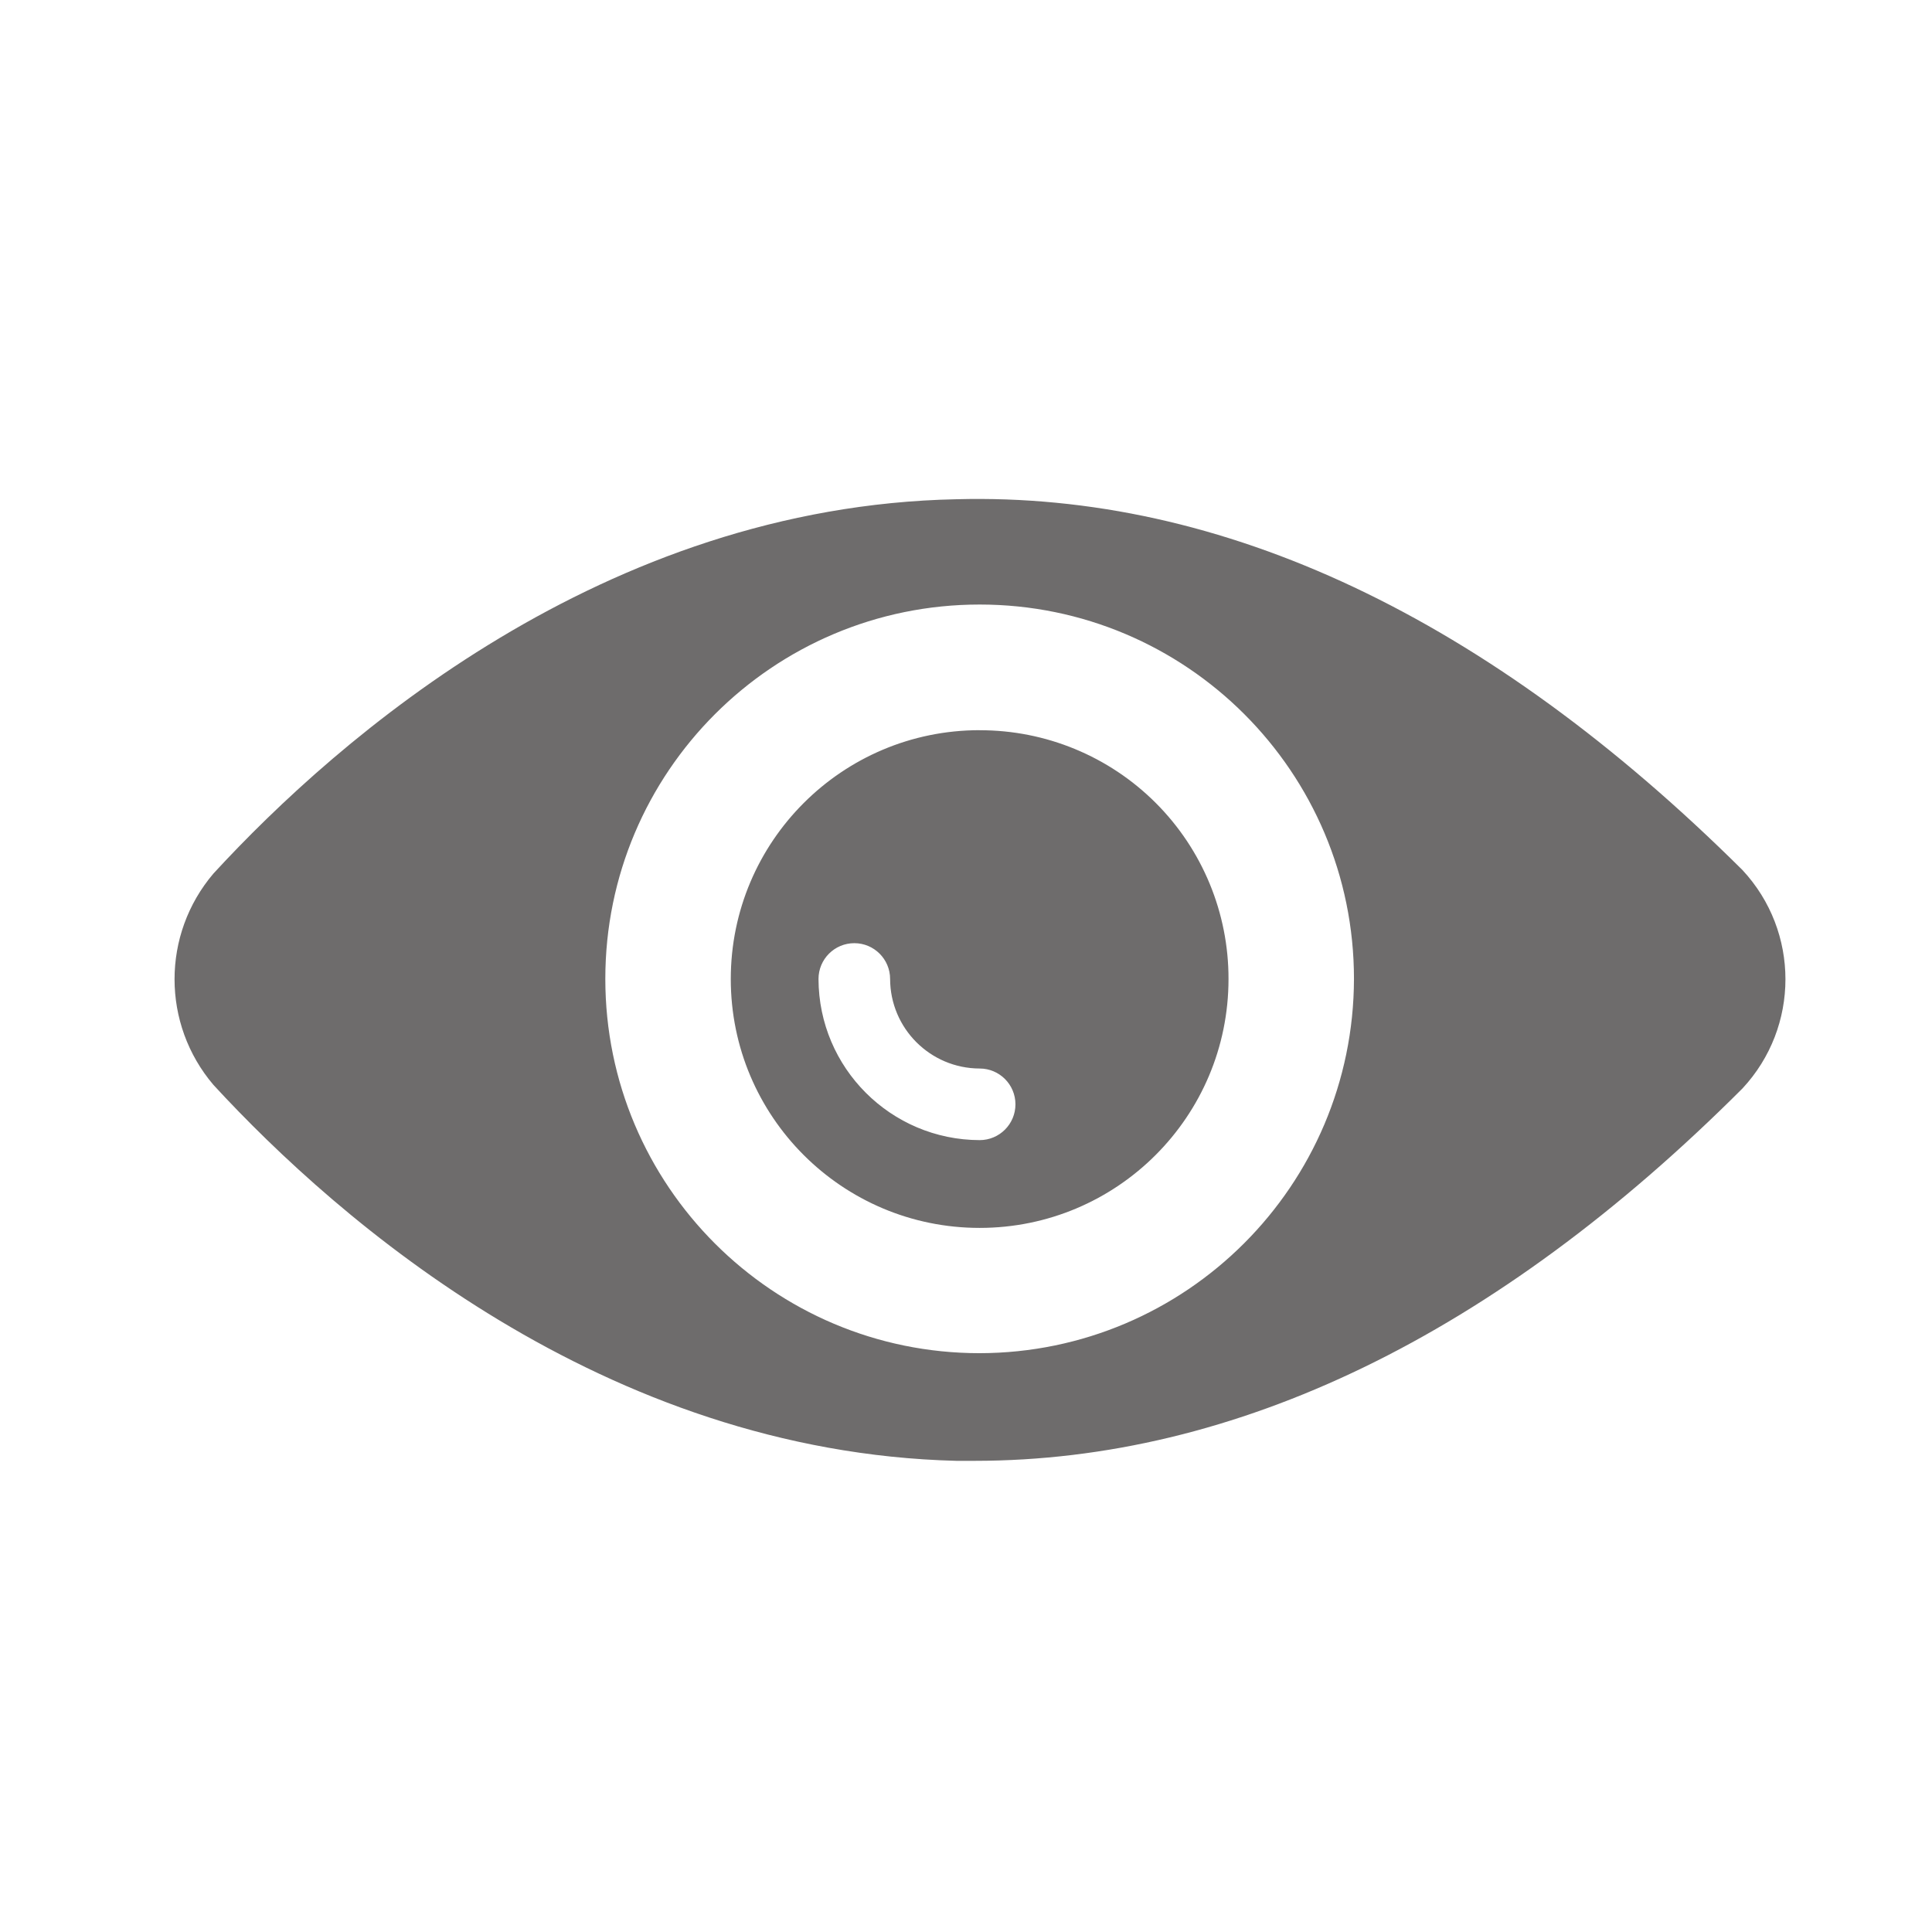
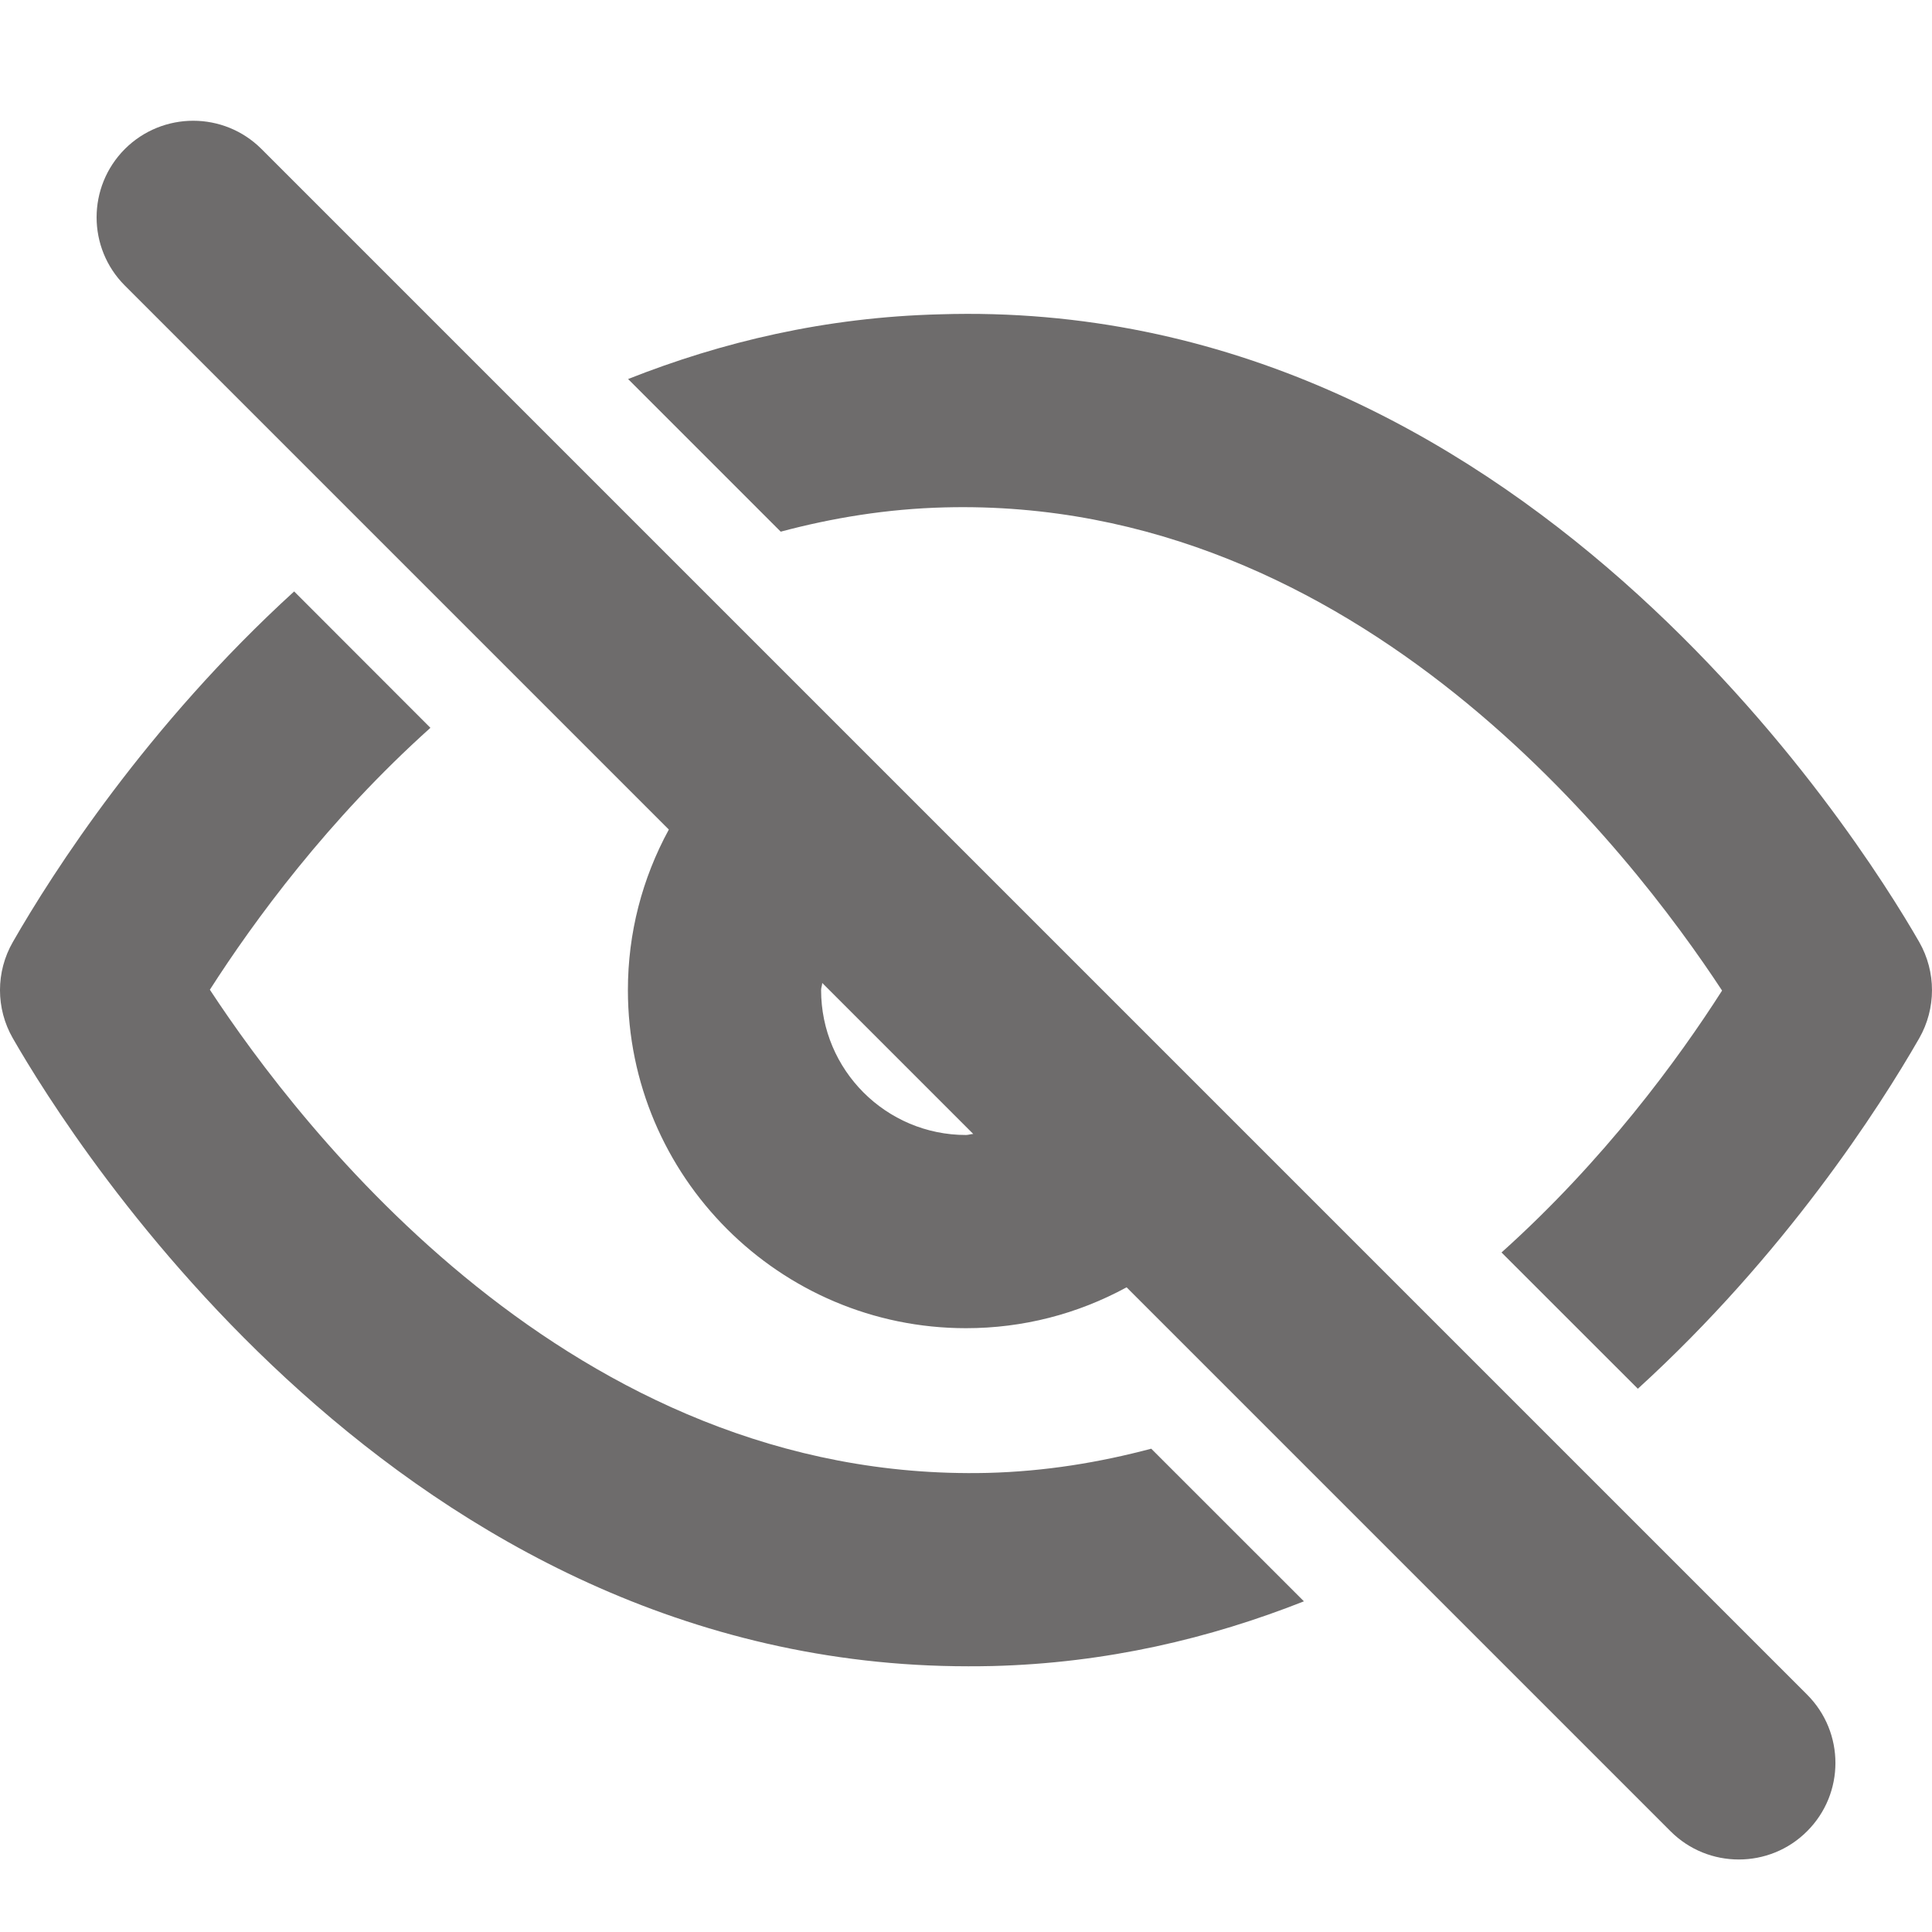
- <svg xmlns="http://www.w3.org/2000/svg" width="32" height="32" viewBox="0 0 32 32">
-   <defs>
-     <style>.a{fill:none;}.b{fill:#6e6c6c;}</style>
-   </defs>
-   <g transform="translate(-660 -600)">
-     <rect class="a" width="32" height="32" transform="translate(660 600)" />
-     <g transform="translate(662.89 608.265)">
-       <path class="b" d="M30.992,29.326c-4.211-4.181-8.6-6.256-13.017-6.138-5.841.119-10.23,3.944-12.305,6.2a2.7,2.7,0,0,0,0,3.5c2.076,2.254,6.464,6.079,12.305,6.227h.3c4.329,0,8.629-2.076,12.721-6.168a2.654,2.654,0,0,0,0-3.617ZM18.361,37.332a6.2,6.2,0,1,1,6.2-6.2A6.213,6.213,0,0,1,18.361,37.332Zm0-10.319a4.122,4.122,0,1,0,4.122,4.122A4.113,4.113,0,0,0,18.361,27.014Zm0,6.79a2.676,2.676,0,0,1-2.669-2.669.593.593,0,1,1,1.186,0,1.487,1.487,0,0,0,1.483,1.483.593.593,0,0,1,0,1.186Z" transform="translate(-5.025 -23.184)" />
-     </g>
+ <svg xmlns="http://www.w3.org/2000/svg" width="32px" height="32px" viewBox="0 0 32 32" version="1.1">
+   <g id="ic_eyeclose" stroke="none" stroke-width="1" fill="none" fill-rule="evenodd">
+     <path d="M31.789,17.196 C31.125,18.353 29.563,20.782 27.128,23.002 L24.87,20.745 C26.566,19.223 27.793,17.55 28.523,16.407 C27.032,14.137 22.515,8.23 15.649,8.404 C14.689,8.428 13.788,8.578 12.931,8.806 L10.403,6.278 C11.958,5.663 13.672,5.254 15.568,5.206 C25.128,4.906 30.768,13.825 31.789,15.604 C32.07,16.097 32.07,16.703 31.789,17.196 L31.789,17.196 Z M19.068,23.995 L21.597,26.523 C20.043,27.137 18.328,27.547 16.433,27.595 C16.302,27.598 16.171,27.599 16.04,27.599 C6.659,27.599 1.219,18.951 0.212,17.196 C-0.071,16.703 -0.071,16.097 0.212,15.604 C0.875,14.447 2.436,12.018 4.872,9.796 L7.129,12.055 C5.433,13.577 4.208,15.25 3.476,16.393 C4.968,18.663 9.464,24.556 16.352,24.396 C17.312,24.372 18.212,24.222 19.068,23.995 L19.068,23.995 Z M16,18.799 C14.676,18.799 13.6,17.724 13.6,16.399 C13.6,16.359 13.617,16.322 13.619,16.281 L16.12,18.782 C16.078,18.783 16.041,18.799 16,18.799 L16,18.799 Z M4.331,2.468 C3.707,1.844 2.694,1.844 2.068,2.468 C1.444,3.094 1.444,4.106 2.068,4.73 L11.078,13.74 C10.635,14.553 10.4,15.457 10.4,16.399 C10.4,19.487 12.913,21.999 16,21.999 C16.944,21.999 17.848,21.764 18.66,21.322 L27.669,30.331 C27.982,30.644 28.39,30.799 28.8,30.799 C29.209,30.799 29.619,30.644 29.931,30.331 C30.557,29.707 30.557,28.694 29.931,28.068 L4.331,2.468 Z" id="🎨-Icon-Сolor" fill="#6E6C6C" fill-rule="nonzero" />
  </g>
</svg>
